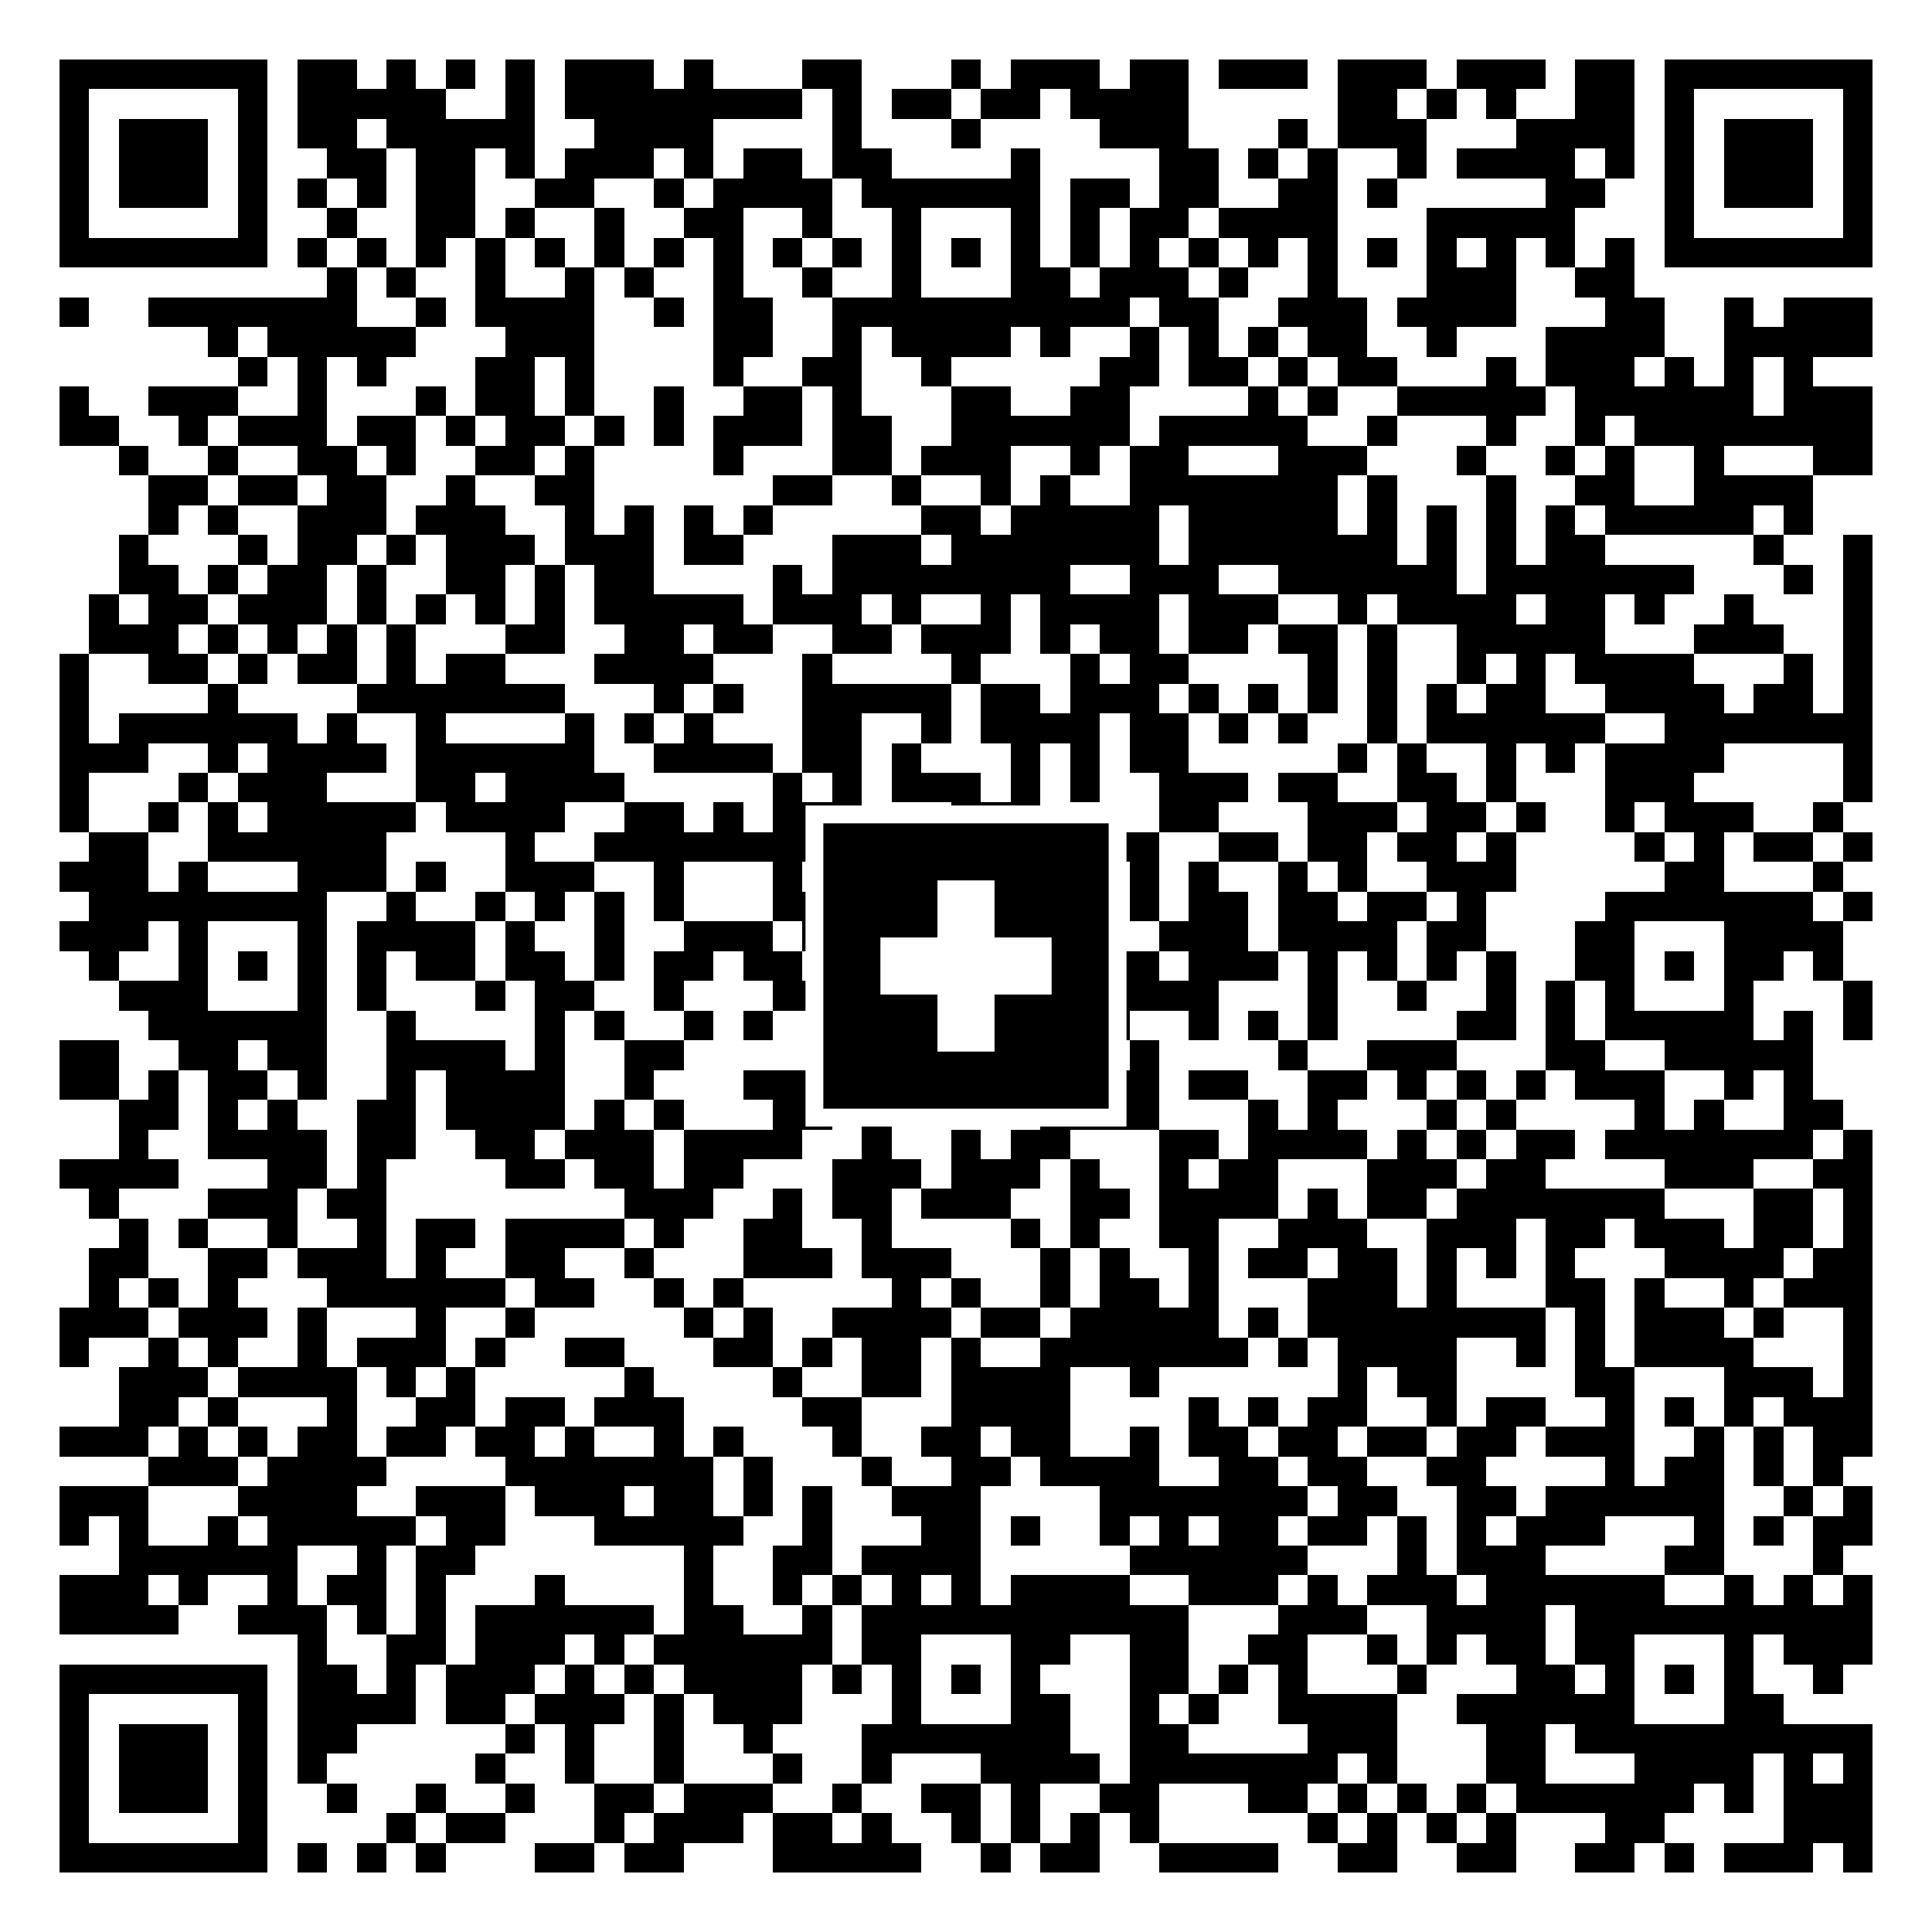
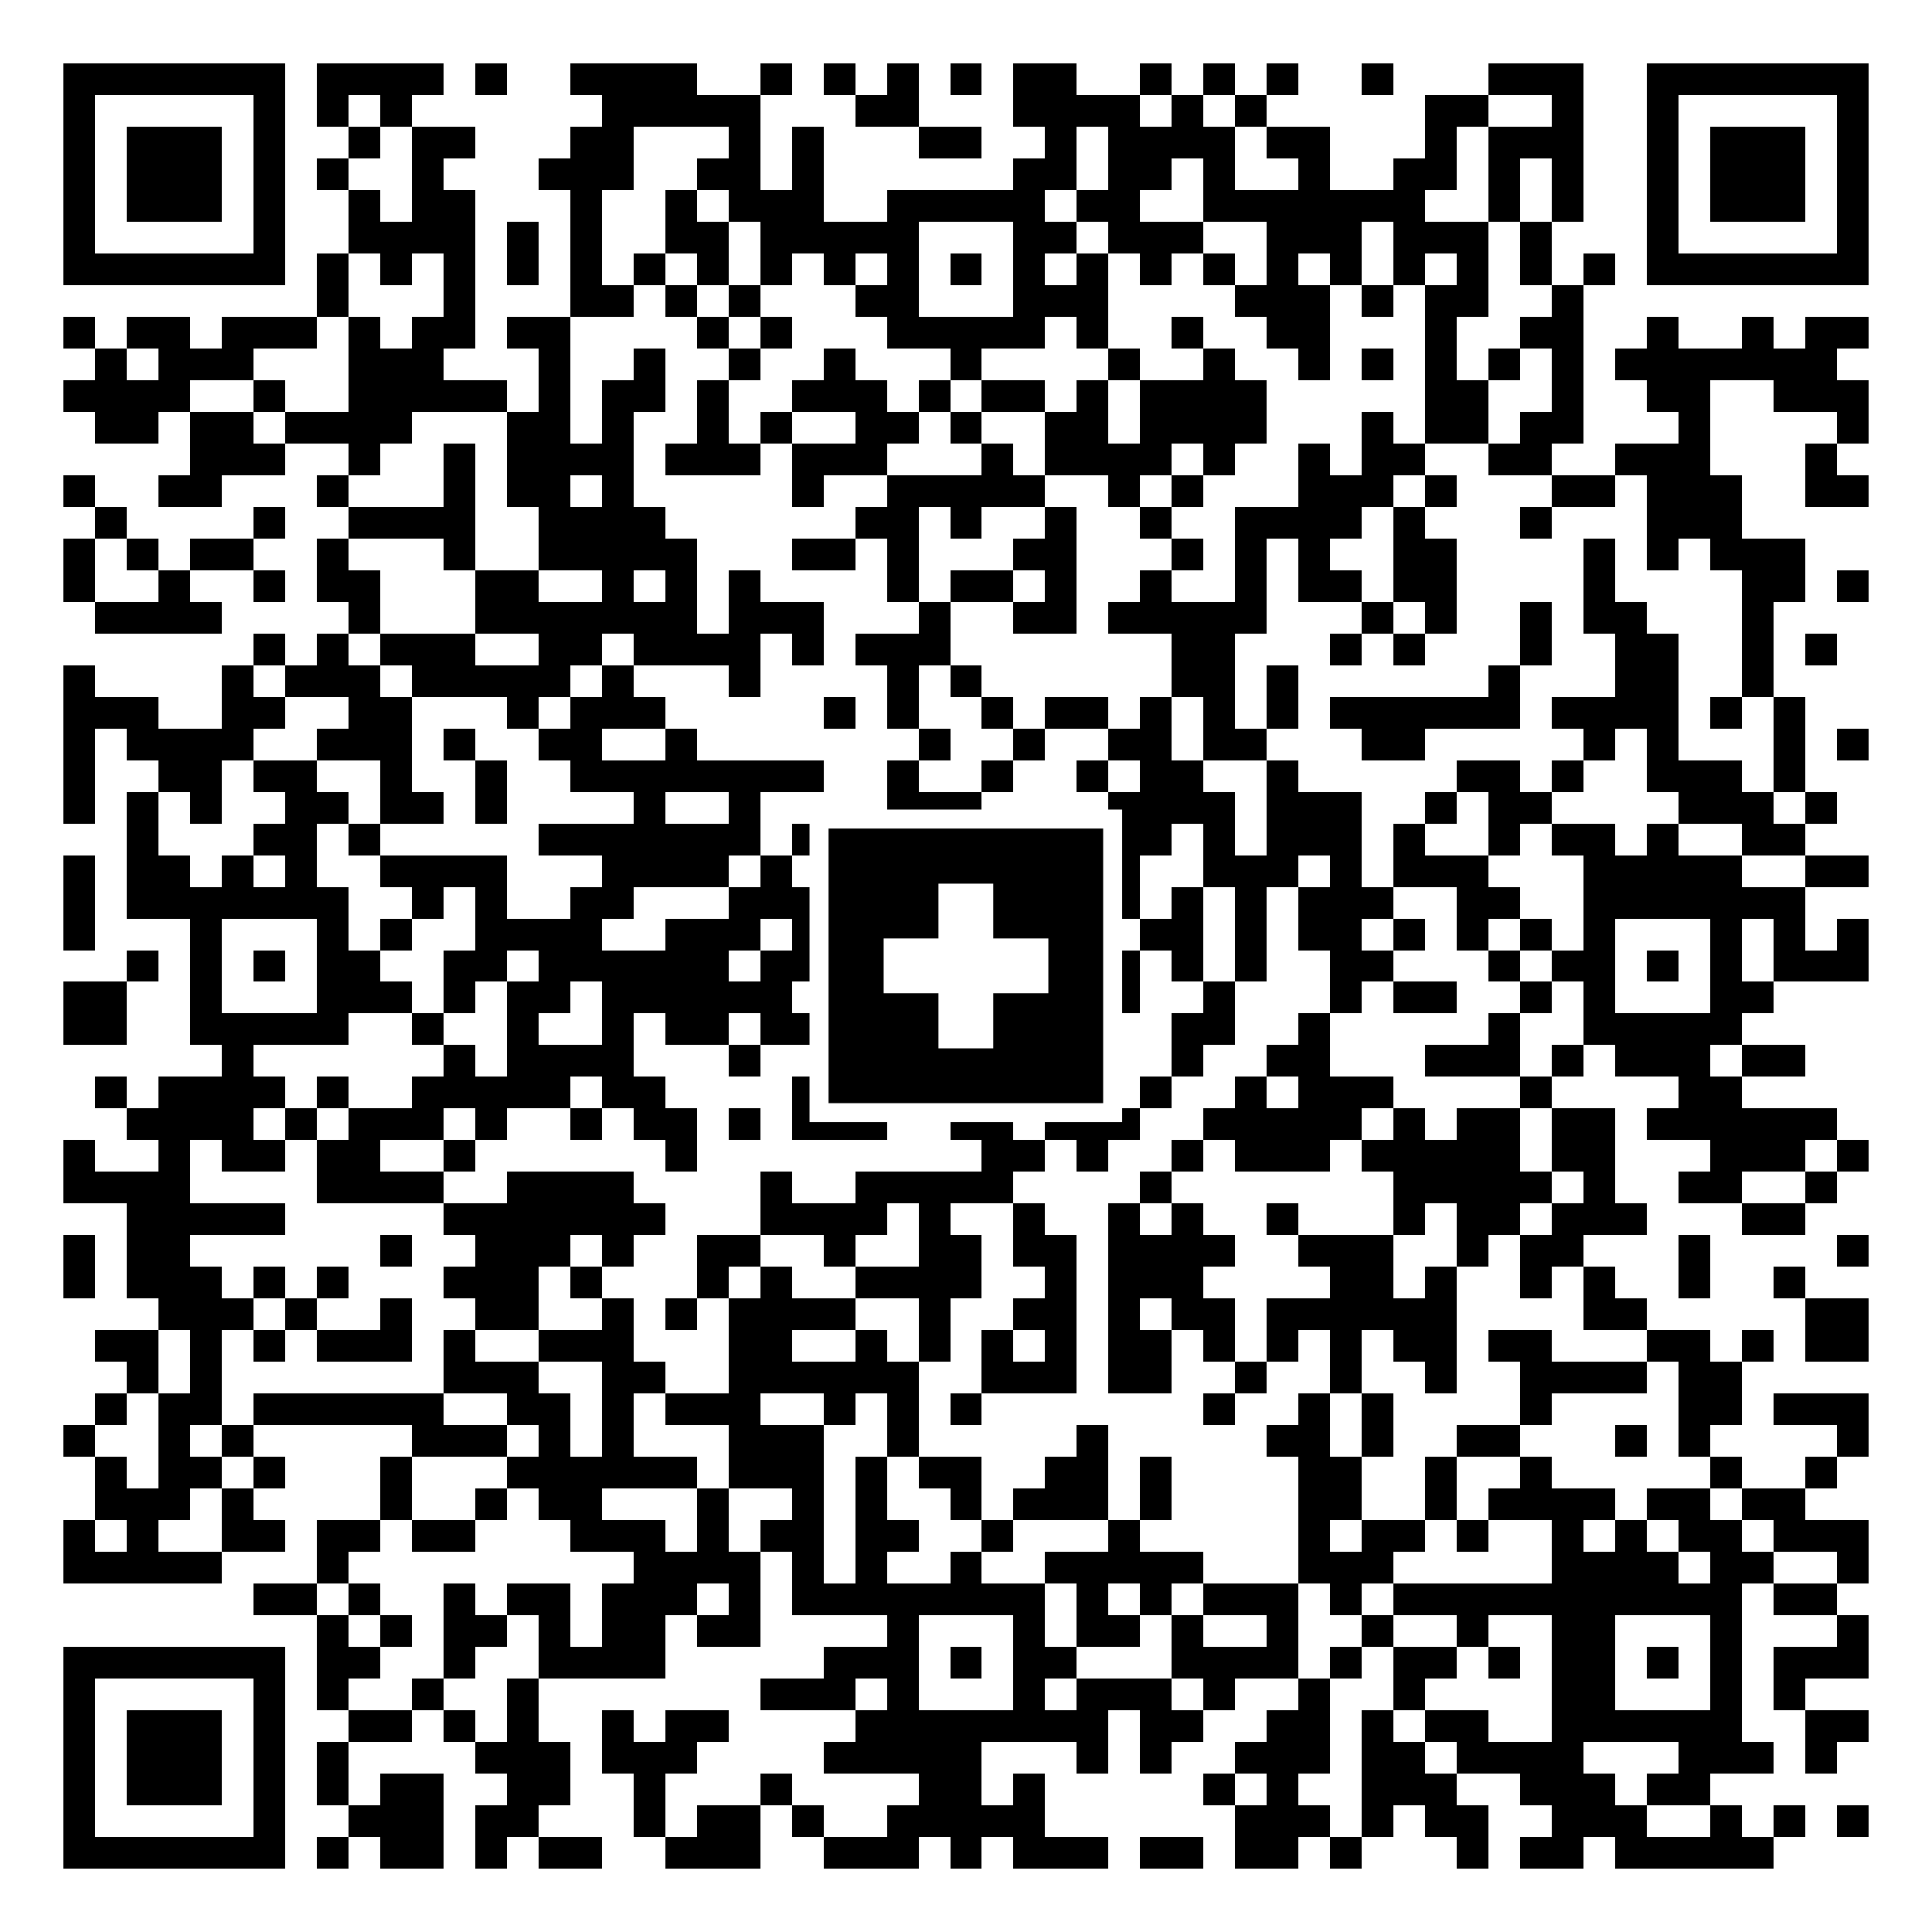
- <svg xmlns="http://www.w3.org/2000/svg" viewBox="-2 -2 65 65" shape-rendering="crispEdges">
-   <rect x="-2" y="-2" width="65" height="65" fill="#fff" />
-   <path fill="#000" d="M0 0h7v1h-7zM8 0h2v1h-2zM11 0h1v1h-1zM13 0h1v1h-1zM15 0h1v1h-1zM17 0h3v1h-3zM21 0h1v1h-1zM25 0h2v1h-2zM30 0h1v1h-1zM32 0h3v1h-3zM36 0h2v1h-2zM39 0h3v1h-3zM43 0h3v1h-3zM47 0h3v1h-3zM51 0h2v1h-2zM54 0h7v1h-7zM0 1h1v1h-1zM6 1h1v1h-1zM8 1h5v1h-5zM15 1h1v1h-1zM17 1h8v1h-8zM26 1h1v1h-1zM28 1h2v1h-2zM31 1h2v1h-2zM34 1h4v1h-4zM43 1h2v1h-2zM46 1h1v1h-1zM48 1h1v1h-1zM51 1h2v1h-2zM54 1h1v1h-1zM60 1h1v1h-1zM0 2h1v1h-1zM2 2h3v1h-3zM6 2h1v1h-1zM8 2h2v1h-2zM11 2h5v1h-5zM18 2h4v1h-4zM26 2h1v1h-1zM30 2h1v1h-1zM35 2h3v1h-3zM41 2h1v1h-1zM43 2h3v1h-3zM49 2h4v1h-4zM54 2h1v1h-1zM56 2h3v1h-3zM60 2h1v1h-1zM0 3h1v1h-1zM2 3h3v1h-3zM6 3h1v1h-1zM9 3h2v1h-2zM12 3h2v1h-2zM15 3h1v1h-1zM17 3h3v1h-3zM21 3h1v1h-1zM23 3h2v1h-2zM26 3h2v1h-2zM32 3h1v1h-1zM37 3h2v1h-2zM40 3h1v1h-1zM42 3h1v1h-1zM45 3h1v1h-1zM47 3h4v1h-4zM52 3h1v1h-1zM54 3h1v1h-1zM56 3h3v1h-3zM60 3h1v1h-1zM0 4h1v1h-1zM2 4h3v1h-3zM6 4h1v1h-1zM8 4h1v1h-1zM10 4h1v1h-1zM12 4h2v1h-2zM16 4h2v1h-2zM20 4h1v1h-1zM22 4h4v1h-4zM27 4h6v1h-6zM34 4h2v1h-2zM37 4h2v1h-2zM41 4h2v1h-2zM44 4h1v1h-1zM50 4h2v1h-2zM54 4h1v1h-1zM56 4h3v1h-3zM60 4h1v1h-1zM0 5h1v1h-1zM6 5h1v1h-1zM9 5h1v1h-1zM12 5h2v1h-2zM15 5h1v1h-1zM18 5h1v1h-1zM21 5h2v1h-2zM25 5h1v1h-1zM28 5h1v1h-1zM32 5h1v1h-1zM34 5h1v1h-1zM36 5h2v1h-2zM39 5h4v1h-4zM46 5h5v1h-5zM54 5h1v1h-1zM60 5h1v1h-1zM0 6h7v1h-7zM8 6h1v1h-1zM10 6h1v1h-1zM12 6h1v1h-1zM14 6h1v1h-1zM16 6h1v1h-1zM18 6h1v1h-1zM20 6h1v1h-1zM22 6h1v1h-1zM24 6h1v1h-1zM26 6h1v1h-1zM28 6h1v1h-1zM30 6h1v1h-1zM32 6h1v1h-1zM34 6h1v1h-1zM36 6h1v1h-1zM38 6h1v1h-1zM40 6h1v1h-1zM42 6h1v1h-1zM44 6h1v1h-1zM46 6h1v1h-1zM48 6h1v1h-1zM50 6h1v1h-1zM52 6h1v1h-1zM54 6h7v1h-7zM9 7h1v1h-1zM11 7h1v1h-1zM14 7h1v1h-1zM17 7h1v1h-1zM19 7h1v1h-1zM22 7h1v1h-1zM25 7h1v1h-1zM28 7h1v1h-1zM32 7h2v1h-2zM35 7h3v1h-3zM39 7h1v1h-1zM42 7h1v1h-1zM46 7h3v1h-3zM51 7h2v1h-2zM0 8h1v1h-1zM3 8h7v1h-7zM12 8h1v1h-1zM14 8h4v1h-4zM20 8h1v1h-1zM22 8h2v1h-2zM26 8h10v1h-10zM37 8h2v1h-2zM41 8h3v1h-3zM45 8h4v1h-4zM52 8h2v1h-2zM56 8h1v1h-1zM58 8h3v1h-3zM5 9h1v1h-1zM7 9h5v1h-5zM15 9h3v1h-3zM22 9h2v1h-2zM26 9h1v1h-1zM28 9h4v1h-4zM33 9h1v1h-1zM36 9h1v1h-1zM38 9h1v1h-1zM40 9h1v1h-1zM42 9h2v1h-2zM46 9h1v1h-1zM50 9h4v1h-4zM56 9h5v1h-5zM6 10h1v1h-1zM8 10h1v1h-1zM10 10h1v1h-1zM14 10h2v1h-2zM17 10h1v1h-1zM22 10h1v1h-1zM25 10h2v1h-2zM29 10h1v1h-1zM35 10h2v1h-2zM38 10h2v1h-2zM41 10h1v1h-1zM43 10h2v1h-2zM48 10h1v1h-1zM50 10h3v1h-3zM54 10h1v1h-1zM56 10h1v1h-1zM58 10h1v1h-1zM0 11h1v1h-1zM3 11h3v1h-3zM8 11h1v1h-1zM12 11h1v1h-1zM14 11h2v1h-2zM17 11h1v1h-1zM20 11h1v1h-1zM23 11h2v1h-2zM26 11h1v1h-1zM30 11h2v1h-2zM34 11h2v1h-2zM40 11h1v1h-1zM42 11h1v1h-1zM45 11h5v1h-5zM51 11h6v1h-6zM58 11h3v1h-3zM0 12h2v1h-2zM4 12h1v1h-1zM6 12h3v1h-3zM10 12h2v1h-2zM13 12h1v1h-1zM15 12h2v1h-2zM18 12h1v1h-1zM20 12h1v1h-1zM22 12h3v1h-3zM26 12h2v1h-2zM30 12h6v1h-6zM37 12h5v1h-5zM44 12h1v1h-1zM48 12h1v1h-1zM51 12h1v1h-1zM53 12h8v1h-8zM2 13h1v1h-1zM5 13h1v1h-1zM8 13h2v1h-2zM11 13h1v1h-1zM14 13h2v1h-2zM17 13h1v1h-1zM22 13h1v1h-1zM26 13h2v1h-2zM29 13h3v1h-3zM34 13h1v1h-1zM36 13h2v1h-2zM41 13h3v1h-3zM47 13h1v1h-1zM50 13h1v1h-1zM52 13h1v1h-1zM55 13h1v1h-1zM59 13h2v1h-2zM3 14h2v1h-2zM6 14h2v1h-2zM9 14h2v1h-2zM13 14h1v1h-1zM16 14h2v1h-2zM24 14h2v1h-2zM28 14h1v1h-1zM31 14h1v1h-1zM33 14h1v1h-1zM36 14h7v1h-7zM44 14h1v1h-1zM48 14h1v1h-1zM51 14h2v1h-2zM55 14h4v1h-4zM3 15h1v1h-1zM5 15h1v1h-1zM8 15h3v1h-3zM12 15h3v1h-3zM17 15h1v1h-1zM19 15h1v1h-1zM21 15h1v1h-1zM23 15h1v1h-1zM29 15h2v1h-2zM32 15h5v1h-5zM38 15h5v1h-5zM44 15h1v1h-1zM46 15h1v1h-1zM48 15h1v1h-1zM50 15h1v1h-1zM52 15h5v1h-5zM58 15h1v1h-1zM2 16h1v1h-1zM6 16h1v1h-1zM8 16h2v1h-2zM11 16h1v1h-1zM13 16h3v1h-3zM17 16h3v1h-3zM21 16h2v1h-2zM26 16h3v1h-3zM30 16h7v1h-7zM38 16h7v1h-7zM46 16h1v1h-1zM48 16h1v1h-1zM50 16h2v1h-2zM57 16h1v1h-1zM60 16h1v1h-1zM2 17h2v1h-2zM5 17h1v1h-1zM7 17h2v1h-2zM10 17h1v1h-1zM13 17h2v1h-2zM16 17h1v1h-1zM18 17h2v1h-2zM24 17h1v1h-1zM26 17h8v1h-8zM36 17h3v1h-3zM41 17h6v1h-6zM48 17h7v1h-7zM58 17h1v1h-1zM60 17h1v1h-1zM1 18h1v1h-1zM3 18h2v1h-2zM6 18h3v1h-3zM10 18h1v1h-1zM12 18h1v1h-1zM14 18h1v1h-1zM16 18h1v1h-1zM18 18h5v1h-5zM24 18h3v1h-3zM28 18h1v1h-1zM31 18h1v1h-1zM33 18h4v1h-4zM38 18h3v1h-3zM43 18h1v1h-1zM45 18h4v1h-4zM50 18h2v1h-2zM53 18h1v1h-1zM56 18h1v1h-1zM60 18h1v1h-1zM1 19h3v1h-3zM5 19h1v1h-1zM7 19h1v1h-1zM9 19h1v1h-1zM11 19h1v1h-1zM15 19h2v1h-2zM19 19h2v1h-2zM22 19h2v1h-2zM26 19h2v1h-2zM29 19h3v1h-3zM33 19h1v1h-1zM35 19h2v1h-2zM38 19h2v1h-2zM41 19h2v1h-2zM44 19h1v1h-1zM47 19h5v1h-5zM55 19h3v1h-3zM60 19h1v1h-1zM0 20h1v1h-1zM3 20h2v1h-2zM6 20h1v1h-1zM8 20h2v1h-2zM11 20h1v1h-1zM13 20h2v1h-2zM18 20h4v1h-4zM25 20h1v1h-1zM30 20h1v1h-1zM34 20h1v1h-1zM36 20h2v1h-2zM42 20h1v1h-1zM44 20h1v1h-1zM47 20h1v1h-1zM49 20h1v1h-1zM51 20h4v1h-4zM58 20h1v1h-1zM60 20h1v1h-1zM0 21h1v1h-1zM5 21h1v1h-1zM10 21h7v1h-7zM20 21h1v1h-1zM22 21h1v1h-1zM25 21h5v1h-5zM31 21h2v1h-2zM34 21h3v1h-3zM38 21h1v1h-1zM40 21h1v1h-1zM42 21h1v1h-1zM44 21h1v1h-1zM46 21h1v1h-1zM48 21h2v1h-2zM52 21h4v1h-4zM57 21h2v1h-2zM60 21h1v1h-1zM0 22h1v1h-1zM2 22h6v1h-6zM9 22h1v1h-1zM12 22h1v1h-1zM17 22h1v1h-1zM19 22h1v1h-1zM21 22h1v1h-1zM25 22h2v1h-2zM29 22h1v1h-1zM31 22h4v1h-4zM36 22h2v1h-2zM39 22h1v1h-1zM41 22h1v1h-1zM44 22h1v1h-1zM46 22h6v1h-6zM54 22h7v1h-7zM0 23h3v1h-3zM5 23h1v1h-1zM7 23h4v1h-4zM12 23h6v1h-6zM20 23h4v1h-4zM25 23h2v1h-2zM28 23h1v1h-1zM32 23h1v1h-1zM34 23h1v1h-1zM36 23h2v1h-2zM43 23h1v1h-1zM45 23h1v1h-1zM48 23h1v1h-1zM50 23h1v1h-1zM52 23h4v1h-4zM60 23h1v1h-1zM0 24h1v1h-1zM4 24h1v1h-1zM6 24h3v1h-3zM12 24h2v1h-2zM15 24h4v1h-4zM24 24h1v1h-1zM26 24h1v1h-1zM28 24h3v1h-3zM32 24h1v1h-1zM34 24h1v1h-1zM37 24h3v1h-3zM41 24h2v1h-2zM45 24h2v1h-2zM48 24h1v1h-1zM52 24h3v1h-3zM60 24h1v1h-1zM0 25h1v1h-1zM3 25h1v1h-1zM5 25h1v1h-1zM7 25h5v1h-5zM13 25h4v1h-4zM19 25h2v1h-2zM22 25h1v1h-1zM24 25h3v1h-3zM30 25h3v1h-3zM37 25h2v1h-2zM42 25h3v1h-3zM46 25h2v1h-2zM49 25h1v1h-1zM52 25h1v1h-1zM54 25h3v1h-3zM59 25h1v1h-1zM1 26h2v1h-2zM5 26h6v1h-6zM15 26h1v1h-1zM18 26h8v1h-8zM27 26h2v1h-2zM32 26h1v1h-1zM34 26h3v1h-3zM39 26h2v1h-2zM42 26h2v1h-2zM45 26h2v1h-2zM48 26h1v1h-1zM53 26h1v1h-1zM55 26h1v1h-1zM57 26h2v1h-2zM60 26h1v1h-1zM0 27h3v1h-3zM4 27h1v1h-1zM8 27h3v1h-3zM12 27h1v1h-1zM15 27h3v1h-3zM20 27h1v1h-1zM24 27h1v1h-1zM26 27h1v1h-1zM28 27h1v1h-1zM30 27h1v1h-1zM33 27h2v1h-2zM36 27h1v1h-1zM38 27h1v1h-1zM41 27h1v1h-1zM43 27h1v1h-1zM46 27h3v1h-3zM54 27h2v1h-2zM59 27h1v1h-1zM1 28h8v1h-8zM11 28h1v1h-1zM14 28h1v1h-1zM16 28h1v1h-1zM18 28h1v1h-1zM20 28h1v1h-1zM24 28h2v1h-2zM27 28h6v1h-6zM34 28h1v1h-1zM36 28h1v1h-1zM38 28h2v1h-2zM41 28h2v1h-2zM44 28h2v1h-2zM47 28h1v1h-1zM52 28h7v1h-7zM60 28h1v1h-1zM0 29h3v1h-3zM4 29h1v1h-1zM8 29h1v1h-1zM10 29h4v1h-4zM15 29h1v1h-1zM18 29h1v1h-1zM21 29h3v1h-3zM25 29h1v1h-1zM28 29h1v1h-1zM32 29h3v1h-3zM37 29h3v1h-3zM41 29h4v1h-4zM46 29h2v1h-2zM51 29h2v1h-2zM56 29h4v1h-4zM1 30h1v1h-1zM4 30h1v1h-1zM6 30h1v1h-1zM8 30h1v1h-1zM10 30h1v1h-1zM12 30h2v1h-2zM15 30h2v1h-2zM18 30h1v1h-1zM20 30h2v1h-2zM23 30h2v1h-2zM26 30h3v1h-3zM30 30h1v1h-1zM32 30h1v1h-1zM34 30h3v1h-3zM38 30h3v1h-3zM42 30h1v1h-1zM44 30h1v1h-1zM46 30h1v1h-1zM48 30h1v1h-1zM51 30h2v1h-2zM54 30h1v1h-1zM56 30h2v1h-2zM59 30h1v1h-1zM2 31h3v1h-3zM8 31h1v1h-1zM10 31h1v1h-1zM14 31h1v1h-1zM16 31h2v1h-2zM20 31h1v1h-1zM24 31h2v1h-2zM28 31h1v1h-1zM32 31h2v1h-2zM35 31h4v1h-4zM42 31h1v1h-1zM45 31h1v1h-1zM48 31h1v1h-1zM50 31h1v1h-1zM52 31h1v1h-1zM56 31h1v1h-1zM60 31h1v1h-1zM3 32h6v1h-6zM11 32h1v1h-1zM16 32h1v1h-1zM18 32h1v1h-1zM21 32h1v1h-1zM23 32h1v1h-1zM26 32h7v1h-7zM34 32h2v1h-2zM38 32h1v1h-1zM40 32h1v1h-1zM42 32h1v1h-1zM47 32h2v1h-2zM50 32h1v1h-1zM52 32h5v1h-5zM58 32h1v1h-1zM60 32h1v1h-1zM0 33h2v1h-2zM4 33h2v1h-2zM7 33h2v1h-2zM11 33h4v1h-4zM16 33h1v1h-1zM19 33h2v1h-2zM26 33h1v1h-1zM28 33h1v1h-1zM30 33h2v1h-2zM33 33h2v1h-2zM36 33h1v1h-1zM41 33h1v1h-1zM44 33h3v1h-3zM50 33h2v1h-2zM54 33h5v1h-5zM0 34h2v1h-2zM3 34h1v1h-1zM5 34h2v1h-2zM8 34h1v1h-1zM11 34h1v1h-1zM13 34h4v1h-4zM19 34h1v1h-1zM23 34h3v1h-3zM27 34h2v1h-2zM30 34h1v1h-1zM32 34h5v1h-5zM38 34h2v1h-2zM42 34h2v1h-2zM45 34h1v1h-1zM47 34h1v1h-1zM49 34h1v1h-1zM51 34h3v1h-3zM56 34h1v1h-1zM58 34h1v1h-1zM2 35h2v1h-2zM5 35h1v1h-1zM7 35h1v1h-1zM10 35h2v1h-2zM13 35h4v1h-4zM18 35h1v1h-1zM20 35h1v1h-1zM24 35h2v1h-2zM27 35h1v1h-1zM33 35h4v1h-4zM40 35h1v1h-1zM42 35h1v1h-1zM46 35h1v1h-1zM48 35h1v1h-1zM53 35h1v1h-1zM55 35h1v1h-1zM58 35h2v1h-2zM2 36h1v1h-1zM5 36h4v1h-4zM10 36h2v1h-2zM14 36h2v1h-2zM17 36h3v1h-3zM21 36h4v1h-4zM27 36h1v1h-1zM30 36h1v1h-1zM32 36h2v1h-2zM37 36h2v1h-2zM40 36h4v1h-4zM45 36h1v1h-1zM47 36h1v1h-1zM49 36h2v1h-2zM52 36h7v1h-7zM60 36h1v1h-1zM0 37h4v1h-4zM7 37h2v1h-2zM10 37h1v1h-1zM15 37h2v1h-2zM18 37h2v1h-2zM21 37h2v1h-2zM26 37h3v1h-3zM30 37h3v1h-3zM34 37h1v1h-1zM37 37h1v1h-1zM39 37h2v1h-2zM44 37h3v1h-3zM48 37h2v1h-2zM54 37h3v1h-3zM59 37h2v1h-2zM1 38h1v1h-1zM5 38h3v1h-3zM9 38h2v1h-2zM19 38h3v1h-3zM24 38h1v1h-1zM26 38h2v1h-2zM29 38h3v1h-3zM34 38h2v1h-2zM37 38h4v1h-4zM42 38h1v1h-1zM44 38h2v1h-2zM47 38h7v1h-7zM57 38h2v1h-2zM60 38h1v1h-1zM2 39h1v1h-1zM4 39h1v1h-1zM7 39h1v1h-1zM10 39h1v1h-1zM12 39h2v1h-2zM15 39h4v1h-4zM20 39h1v1h-1zM23 39h2v1h-2zM27 39h1v1h-1zM32 39h1v1h-1zM34 39h1v1h-1zM37 39h2v1h-2zM41 39h3v1h-3zM46 39h3v1h-3zM50 39h2v1h-2zM53 39h3v1h-3zM57 39h2v1h-2zM60 39h1v1h-1zM1 40h2v1h-2zM5 40h2v1h-2zM8 40h3v1h-3zM12 40h1v1h-1zM15 40h2v1h-2zM19 40h1v1h-1zM23 40h3v1h-3zM27 40h3v1h-3zM33 40h1v1h-1zM35 40h1v1h-1zM38 40h1v1h-1zM40 40h2v1h-2zM43 40h2v1h-2zM46 40h1v1h-1zM48 40h1v1h-1zM50 40h1v1h-1zM54 40h4v1h-4zM59 40h2v1h-2zM1 41h1v1h-1zM3 41h1v1h-1zM5 41h1v1h-1zM9 41h6v1h-6zM16 41h2v1h-2zM20 41h1v1h-1zM22 41h1v1h-1zM28 41h1v1h-1zM30 41h1v1h-1zM33 41h1v1h-1zM35 41h2v1h-2zM38 41h1v1h-1zM42 41h3v1h-3zM46 41h1v1h-1zM50 41h2v1h-2zM53 41h1v1h-1zM56 41h1v1h-1zM58 41h3v1h-3zM0 42h3v1h-3zM4 42h3v1h-3zM8 42h1v1h-1zM12 42h1v1h-1zM15 42h1v1h-1zM21 42h1v1h-1zM23 42h1v1h-1zM26 42h4v1h-4zM31 42h2v1h-2zM34 42h5v1h-5zM40 42h1v1h-1zM42 42h8v1h-8zM51 42h1v1h-1zM53 42h3v1h-3zM57 42h1v1h-1zM60 42h1v1h-1zM0 43h1v1h-1zM3 43h1v1h-1zM5 43h1v1h-1zM8 43h1v1h-1zM10 43h3v1h-3zM14 43h1v1h-1zM17 43h2v1h-2zM22 43h2v1h-2zM25 43h1v1h-1zM27 43h2v1h-2zM30 43h1v1h-1zM33 43h7v1h-7zM41 43h1v1h-1zM43 43h4v1h-4zM49 43h1v1h-1zM51 43h1v1h-1zM53 43h4v1h-4zM60 43h1v1h-1zM2 44h3v1h-3zM6 44h4v1h-4zM11 44h1v1h-1zM13 44h1v1h-1zM19 44h1v1h-1zM24 44h1v1h-1zM27 44h2v1h-2zM30 44h4v1h-4zM36 44h1v1h-1zM43 44h1v1h-1zM45 44h2v1h-2zM51 44h2v1h-2zM56 44h3v1h-3zM60 44h1v1h-1zM2 45h2v1h-2zM5 45h1v1h-1zM9 45h1v1h-1zM12 45h2v1h-2zM15 45h2v1h-2zM18 45h3v1h-3zM25 45h2v1h-2zM30 45h4v1h-4zM38 45h1v1h-1zM40 45h1v1h-1zM42 45h2v1h-2zM46 45h1v1h-1zM48 45h2v1h-2zM52 45h1v1h-1zM54 45h1v1h-1zM56 45h1v1h-1zM58 45h3v1h-3zM0 46h3v1h-3zM4 46h1v1h-1zM6 46h1v1h-1zM8 46h2v1h-2zM11 46h2v1h-2zM14 46h2v1h-2zM17 46h1v1h-1zM20 46h1v1h-1zM22 46h1v1h-1zM26 46h1v1h-1zM29 46h2v1h-2zM32 46h2v1h-2zM36 46h1v1h-1zM38 46h2v1h-2zM41 46h2v1h-2zM44 46h2v1h-2zM47 46h2v1h-2zM50 46h3v1h-3zM55 46h1v1h-1zM57 46h1v1h-1zM59 46h2v1h-2zM3 47h3v1h-3zM7 47h4v1h-4zM15 47h7v1h-7zM23 47h1v1h-1zM27 47h1v1h-1zM30 47h2v1h-2zM33 47h4v1h-4zM39 47h2v1h-2zM42 47h2v1h-2zM46 47h2v1h-2zM52 47h1v1h-1zM54 47h2v1h-2zM57 47h1v1h-1zM59 47h1v1h-1zM0 48h3v1h-3zM6 48h4v1h-4zM12 48h3v1h-3zM16 48h3v1h-3zM20 48h2v1h-2zM23 48h1v1h-1zM25 48h1v1h-1zM28 48h3v1h-3zM35 48h7v1h-7zM43 48h2v1h-2zM47 48h2v1h-2zM50 48h6v1h-6zM58 48h1v1h-1zM60 48h1v1h-1zM0 49h1v1h-1zM2 49h1v1h-1zM5 49h1v1h-1zM7 49h5v1h-5zM13 49h2v1h-2zM18 49h5v1h-5zM25 49h1v1h-1zM29 49h2v1h-2zM32 49h1v1h-1zM35 49h1v1h-1zM37 49h1v1h-1zM39 49h2v1h-2zM42 49h2v1h-2zM45 49h1v1h-1zM47 49h1v1h-1zM49 49h3v1h-3zM55 49h1v1h-1zM57 49h1v1h-1zM59 49h2v1h-2zM2 50h6v1h-6zM10 50h1v1h-1zM12 50h2v1h-2zM21 50h1v1h-1zM24 50h2v1h-2zM27 50h4v1h-4zM36 50h6v1h-6zM45 50h1v1h-1zM47 50h3v1h-3zM54 50h2v1h-2zM59 50h1v1h-1zM0 51h3v1h-3zM4 51h1v1h-1zM7 51h1v1h-1zM9 51h2v1h-2zM12 51h1v1h-1zM16 51h1v1h-1zM21 51h1v1h-1zM24 51h1v1h-1zM26 51h1v1h-1zM28 51h1v1h-1zM30 51h1v1h-1zM32 51h4v1h-4zM38 51h3v1h-3zM42 51h1v1h-1zM44 51h3v1h-3zM48 51h6v1h-6zM56 51h1v1h-1zM58 51h1v1h-1zM60 51h1v1h-1zM0 52h4v1h-4zM6 52h3v1h-3zM10 52h1v1h-1zM12 52h1v1h-1zM14 52h6v1h-6zM21 52h2v1h-2zM25 52h1v1h-1zM27 52h11v1h-11zM41 52h3v1h-3zM46 52h4v1h-4zM51 52h10v1h-10zM8 53h1v1h-1zM11 53h2v1h-2zM14 53h3v1h-3zM18 53h1v1h-1zM20 53h6v1h-6zM27 53h2v1h-2zM32 53h2v1h-2zM36 53h2v1h-2zM40 53h2v1h-2zM44 53h1v1h-1zM46 53h1v1h-1zM48 53h2v1h-2zM51 53h2v1h-2zM56 53h1v1h-1zM58 53h3v1h-3zM0 54h7v1h-7zM8 54h2v1h-2zM11 54h1v1h-1zM13 54h3v1h-3zM17 54h1v1h-1zM19 54h1v1h-1zM21 54h4v1h-4zM26 54h1v1h-1zM28 54h1v1h-1zM30 54h1v1h-1zM32 54h1v1h-1zM36 54h2v1h-2zM39 54h1v1h-1zM41 54h1v1h-1zM45 54h1v1h-1zM49 54h2v1h-2zM52 54h1v1h-1zM54 54h1v1h-1zM56 54h1v1h-1zM59 54h1v1h-1zM0 55h1v1h-1zM6 55h1v1h-1zM8 55h4v1h-4zM13 55h2v1h-2zM16 55h3v1h-3zM20 55h1v1h-1zM22 55h3v1h-3zM28 55h1v1h-1zM32 55h2v1h-2zM36 55h1v1h-1zM38 55h1v1h-1zM41 55h4v1h-4zM47 55h6v1h-6zM56 55h2v1h-2zM0 56h1v1h-1zM2 56h3v1h-3zM6 56h1v1h-1zM8 56h2v1h-2zM15 56h1v1h-1zM17 56h1v1h-1zM20 56h1v1h-1zM23 56h1v1h-1zM27 56h7v1h-7zM36 56h2v1h-2zM42 56h3v1h-3zM48 56h2v1h-2zM51 56h10v1h-10zM0 57h1v1h-1zM2 57h3v1h-3zM6 57h1v1h-1zM8 57h1v1h-1zM14 57h1v1h-1zM17 57h1v1h-1zM20 57h1v1h-1zM24 57h1v1h-1zM27 57h1v1h-1zM31 57h4v1h-4zM36 57h7v1h-7zM44 57h1v1h-1zM48 57h2v1h-2zM53 57h4v1h-4zM58 57h1v1h-1zM60 57h1v1h-1zM0 58h1v1h-1zM2 58h3v1h-3zM6 58h1v1h-1zM9 58h1v1h-1zM12 58h1v1h-1zM15 58h1v1h-1zM18 58h2v1h-2zM21 58h3v1h-3zM26 58h1v1h-1zM29 58h2v1h-2zM32 58h1v1h-1zM35 58h2v1h-2zM40 58h2v1h-2zM43 58h1v1h-1zM45 58h1v1h-1zM47 58h1v1h-1zM49 58h6v1h-6zM56 58h1v1h-1zM58 58h3v1h-3zM0 59h1v1h-1zM6 59h1v1h-1zM11 59h1v1h-1zM13 59h2v1h-2zM18 59h1v1h-1zM20 59h3v1h-3zM24 59h2v1h-2zM27 59h1v1h-1zM30 59h1v1h-1zM32 59h1v1h-1zM34 59h1v1h-1zM36 59h1v1h-1zM42 59h1v1h-1zM44 59h1v1h-1zM46 59h1v1h-1zM48 59h1v1h-1zM52 59h2v1h-2zM58 59h3v1h-3zM0 60h7v1h-7zM8 60h1v1h-1zM10 60h1v1h-1zM12 60h1v1h-1zM16 60h2v1h-2zM19 60h2v1h-2zM24 60h5v1h-5zM31 60h1v1h-1zM33 60h2v1h-2zM37 60h4v1h-4zM43 60h2v1h-2zM47 60h2v1h-2zM51 60h2v1h-2zM54 60h1v1h-1zM56 60h3v1h-3zM60 60h1v1h-1z" />
+ <svg xmlns="http://www.w3.org/2000/svg" viewBox="-2 -2 61 61" shape-rendering="crispEdges">
+   <rect x="-2" y="-2" width="61" height="61" fill="#fff" />
+   <path fill="#000" d="M0 0h7v1h-7zM8 0h4v1h-4zM13 0h1v1h-1zM16 0h4v1h-4zM22 0h1v1h-1zM24 0h1v1h-1zM26 0h1v1h-1zM28 0h1v1h-1zM30 0h2v1h-2zM34 0h1v1h-1zM36 0h1v1h-1zM38 0h1v1h-1zM41 0h1v1h-1zM45 0h3v1h-3zM50 0h7v1h-7zM0 1h1v1h-1zM6 1h1v1h-1zM8 1h1v1h-1zM10 1h1v1h-1zM17 1h5v1h-5zM25 1h2v1h-2zM30 1h4v1h-4zM35 1h1v1h-1zM37 1h1v1h-1zM43 1h2v1h-2zM47 1h1v1h-1zM50 1h1v1h-1zM56 1h1v1h-1zM0 2h1v1h-1zM2 2h3v1h-3zM6 2h1v1h-1zM9 2h1v1h-1zM11 2h2v1h-2zM16 2h2v1h-2zM21 2h1v1h-1zM23 2h1v1h-1zM27 2h2v1h-2zM31 2h1v1h-1zM33 2h4v1h-4zM38 2h2v1h-2zM43 2h1v1h-1zM45 2h3v1h-3zM50 2h1v1h-1zM52 2h3v1h-3zM56 2h1v1h-1zM0 3h1v1h-1zM2 3h3v1h-3zM6 3h1v1h-1zM8 3h1v1h-1zM11 3h1v1h-1zM15 3h3v1h-3zM20 3h2v1h-2zM23 3h1v1h-1zM30 3h2v1h-2zM33 3h2v1h-2zM36 3h1v1h-1zM39 3h1v1h-1zM42 3h2v1h-2zM45 3h1v1h-1zM47 3h1v1h-1zM50 3h1v1h-1zM52 3h3v1h-3zM56 3h1v1h-1zM0 4h1v1h-1zM2 4h3v1h-3zM6 4h1v1h-1zM9 4h1v1h-1zM11 4h2v1h-2zM16 4h1v1h-1zM19 4h1v1h-1zM21 4h3v1h-3zM26 4h5v1h-5zM32 4h2v1h-2zM36 4h7v1h-7zM45 4h1v1h-1zM47 4h1v1h-1zM50 4h1v1h-1zM52 4h3v1h-3zM56 4h1v1h-1zM0 5h1v1h-1zM6 5h1v1h-1zM9 5h4v1h-4zM14 5h1v1h-1zM16 5h1v1h-1zM19 5h2v1h-2zM22 5h5v1h-5zM30 5h2v1h-2zM33 5h3v1h-3zM38 5h3v1h-3zM42 5h3v1h-3zM46 5h1v1h-1zM50 5h1v1h-1zM56 5h1v1h-1zM0 6h7v1h-7zM8 6h1v1h-1zM10 6h1v1h-1zM12 6h1v1h-1zM14 6h1v1h-1zM16 6h1v1h-1zM18 6h1v1h-1zM20 6h1v1h-1zM22 6h1v1h-1zM24 6h1v1h-1zM26 6h1v1h-1zM28 6h1v1h-1zM30 6h1v1h-1zM32 6h1v1h-1zM34 6h1v1h-1zM36 6h1v1h-1zM38 6h1v1h-1zM40 6h1v1h-1zM42 6h1v1h-1zM44 6h1v1h-1zM46 6h1v1h-1zM48 6h1v1h-1zM50 6h7v1h-7zM8 7h1v1h-1zM12 7h1v1h-1zM16 7h2v1h-2zM19 7h1v1h-1zM21 7h1v1h-1zM25 7h2v1h-2zM30 7h3v1h-3zM37 7h3v1h-3zM41 7h1v1h-1zM43 7h2v1h-2zM47 7h1v1h-1zM0 8h1v1h-1zM2 8h2v1h-2zM5 8h3v1h-3zM9 8h1v1h-1zM11 8h2v1h-2zM14 8h2v1h-2zM20 8h1v1h-1zM22 8h1v1h-1zM26 8h5v1h-5zM32 8h1v1h-1zM35 8h1v1h-1zM38 8h2v1h-2zM43 8h1v1h-1zM46 8h2v1h-2zM50 8h1v1h-1zM53 8h1v1h-1zM55 8h2v1h-2zM1 9h1v1h-1zM3 9h3v1h-3zM9 9h3v1h-3zM15 9h1v1h-1zM18 9h1v1h-1zM21 9h1v1h-1zM24 9h1v1h-1zM28 9h1v1h-1zM33 9h1v1h-1zM36 9h1v1h-1zM39 9h1v1h-1zM41 9h1v1h-1zM43 9h1v1h-1zM45 9h1v1h-1zM47 9h1v1h-1zM49 9h7v1h-7zM0 10h4v1h-4zM6 10h1v1h-1zM9 10h5v1h-5zM15 10h1v1h-1zM17 10h2v1h-2zM20 10h1v1h-1zM23 10h3v1h-3zM27 10h1v1h-1zM29 10h2v1h-2zM32 10h1v1h-1zM34 10h4v1h-4zM43 10h2v1h-2zM47 10h1v1h-1zM50 10h2v1h-2zM54 10h3v1h-3zM1 11h2v1h-2zM4 11h2v1h-2zM7 11h4v1h-4zM14 11h2v1h-2zM17 11h1v1h-1zM20 11h1v1h-1zM22 11h1v1h-1zM25 11h2v1h-2zM28 11h1v1h-1zM31 11h2v1h-2zM34 11h4v1h-4zM41 11h1v1h-1zM43 11h2v1h-2zM46 11h2v1h-2zM51 11h1v1h-1zM56 11h1v1h-1zM4 12h3v1h-3zM9 12h1v1h-1zM12 12h1v1h-1zM14 12h4v1h-4zM19 12h3v1h-3zM23 12h3v1h-3zM29 12h1v1h-1zM31 12h4v1h-4zM36 12h1v1h-1zM39 12h1v1h-1zM41 12h2v1h-2zM45 12h2v1h-2zM49 12h3v1h-3zM55 12h1v1h-1zM0 13h1v1h-1zM3 13h2v1h-2zM8 13h1v1h-1zM12 13h1v1h-1zM14 13h2v1h-2zM17 13h1v1h-1zM23 13h1v1h-1zM26 13h5v1h-5zM33 13h1v1h-1zM35 13h1v1h-1zM39 13h3v1h-3zM43 13h1v1h-1zM47 13h2v1h-2zM50 13h3v1h-3zM55 13h2v1h-2zM1 14h1v1h-1zM6 14h1v1h-1zM9 14h4v1h-4zM15 14h4v1h-4zM25 14h2v1h-2zM28 14h1v1h-1zM31 14h1v1h-1zM34 14h1v1h-1zM37 14h4v1h-4zM42 14h1v1h-1zM46 14h1v1h-1zM50 14h3v1h-3zM0 15h1v1h-1zM2 15h1v1h-1zM4 15h2v1h-2zM8 15h1v1h-1zM12 15h1v1h-1zM15 15h5v1h-5zM23 15h2v1h-2zM26 15h1v1h-1zM30 15h2v1h-2zM35 15h1v1h-1zM37 15h1v1h-1zM39 15h1v1h-1zM42 15h2v1h-2zM48 15h1v1h-1zM50 15h1v1h-1zM52 15h3v1h-3zM0 16h1v1h-1zM3 16h1v1h-1zM6 16h1v1h-1zM8 16h2v1h-2zM13 16h2v1h-2zM17 16h1v1h-1zM19 16h1v1h-1zM21 16h1v1h-1zM26 16h1v1h-1zM28 16h2v1h-2zM31 16h1v1h-1zM34 16h1v1h-1zM37 16h1v1h-1zM39 16h2v1h-2zM42 16h2v1h-2zM48 16h1v1h-1zM53 16h2v1h-2zM56 16h1v1h-1zM1 17h4v1h-4zM9 17h1v1h-1zM13 17h7v1h-7zM21 17h3v1h-3zM27 17h1v1h-1zM30 17h2v1h-2zM33 17h5v1h-5zM41 17h1v1h-1zM43 17h1v1h-1zM46 17h1v1h-1zM48 17h2v1h-2zM53 17h1v1h-1zM6 18h1v1h-1zM8 18h1v1h-1zM10 18h3v1h-3zM15 18h2v1h-2zM18 18h4v1h-4zM23 18h1v1h-1zM25 18h3v1h-3zM35 18h2v1h-2zM40 18h1v1h-1zM42 18h1v1h-1zM46 18h1v1h-1zM49 18h2v1h-2zM53 18h1v1h-1zM55 18h1v1h-1zM0 19h1v1h-1zM5 19h1v1h-1zM7 19h3v1h-3zM11 19h5v1h-5zM17 19h1v1h-1zM21 19h1v1h-1zM26 19h1v1h-1zM28 19h1v1h-1zM35 19h2v1h-2zM38 19h1v1h-1zM45 19h1v1h-1zM49 19h2v1h-2zM53 19h1v1h-1zM0 20h3v1h-3zM5 20h2v1h-2zM9 20h2v1h-2zM14 20h1v1h-1zM16 20h3v1h-3zM24 20h1v1h-1zM26 20h1v1h-1zM29 20h1v1h-1zM31 20h2v1h-2zM34 20h1v1h-1zM36 20h1v1h-1zM38 20h1v1h-1zM40 20h6v1h-6zM47 20h4v1h-4zM52 20h1v1h-1zM54 20h1v1h-1zM0 21h1v1h-1zM2 21h4v1h-4zM8 21h3v1h-3zM12 21h1v1h-1zM15 21h2v1h-2zM19 21h1v1h-1zM27 21h1v1h-1zM30 21h1v1h-1zM33 21h2v1h-2zM36 21h2v1h-2zM41 21h2v1h-2zM48 21h1v1h-1zM50 21h1v1h-1zM54 21h1v1h-1zM56 21h1v1h-1zM0 22h1v1h-1zM3 22h2v1h-2zM6 22h2v1h-2zM10 22h1v1h-1zM13 22h1v1h-1zM16 22h8v1h-8zM26 22h1v1h-1zM29 22h1v1h-1zM32 22h1v1h-1zM34 22h2v1h-2zM38 22h1v1h-1zM44 22h2v1h-2zM47 22h1v1h-1zM50 22h3v1h-3zM54 22h1v1h-1zM0 23h1v1h-1zM2 23h1v1h-1zM4 23h1v1h-1zM7 23h2v1h-2zM10 23h2v1h-2zM13 23h1v1h-1zM18 23h1v1h-1zM21 23h1v1h-1zM26 23h3v1h-3zM33 23h4v1h-4zM38 23h3v1h-3zM43 23h1v1h-1zM45 23h2v1h-2zM51 23h3v1h-3zM55 23h1v1h-1zM2 24h1v1h-1zM6 24h2v1h-2zM9 24h1v1h-1zM15 24h7v1h-7zM23 24h3v1h-3zM27 24h2v1h-2zM30 24h1v1h-1zM32 24h3v1h-3zM36 24h1v1h-1zM38 24h3v1h-3zM42 24h1v1h-1zM45 24h1v1h-1zM47 24h2v1h-2zM50 24h1v1h-1zM53 24h2v1h-2zM0 25h1v1h-1zM2 25h2v1h-2zM5 25h1v1h-1zM7 25h1v1h-1zM10 25h4v1h-4zM17 25h4v1h-4zM22 25h1v1h-1zM25 25h4v1h-4zM30 25h1v1h-1zM32 25h2v1h-2zM36 25h3v1h-3zM40 25h1v1h-1zM42 25h3v1h-3zM48 25h5v1h-5zM55 25h2v1h-2zM0 26h1v1h-1zM2 26h7v1h-7zM11 26h1v1h-1zM13 26h1v1h-1zM16 26h2v1h-2zM21 26h11v1h-11zM33 26h1v1h-1zM35 26h1v1h-1zM37 26h1v1h-1zM39 26h3v1h-3zM44 26h2v1h-2zM48 26h7v1h-7zM0 27h1v1h-1zM4 27h1v1h-1zM8 27h1v1h-1zM10 27h1v1h-1zM13 27h4v1h-4zM19 27h3v1h-3zM23 27h2v1h-2zM26 27h1v1h-1zM30 27h1v1h-1zM32 27h1v1h-1zM34 27h2v1h-2zM37 27h1v1h-1zM39 27h2v1h-2zM42 27h1v1h-1zM44 27h1v1h-1zM46 27h1v1h-1zM48 27h1v1h-1zM52 27h1v1h-1zM54 27h1v1h-1zM56 27h1v1h-1zM2 28h1v1h-1zM4 28h1v1h-1zM6 28h1v1h-1zM8 28h2v1h-2zM12 28h2v1h-2zM15 28h6v1h-6zM22 28h5v1h-5zM28 28h1v1h-1zM30 28h1v1h-1zM32 28h2v1h-2zM35 28h1v1h-1zM37 28h1v1h-1zM40 28h2v1h-2zM45 28h1v1h-1zM47 28h2v1h-2zM50 28h1v1h-1zM52 28h1v1h-1zM54 28h3v1h-3zM0 29h2v1h-2zM4 29h1v1h-1zM8 29h3v1h-3zM12 29h1v1h-1zM14 29h2v1h-2zM17 29h6v1h-6zM25 29h2v1h-2zM30 29h1v1h-1zM32 29h2v1h-2zM36 29h1v1h-1zM40 29h1v1h-1zM42 29h2v1h-2zM46 29h1v1h-1zM48 29h1v1h-1zM52 29h2v1h-2zM0 30h2v1h-2zM4 30h5v1h-5zM11 30h1v1h-1zM14 30h1v1h-1zM17 30h1v1h-1zM19 30h2v1h-2zM22 30h2v1h-2zM26 30h5v1h-5zM35 30h2v1h-2zM39 30h1v1h-1zM45 30h1v1h-1zM48 30h5v1h-5zM5 31h1v1h-1zM12 31h1v1h-1zM14 31h4v1h-4zM21 31h1v1h-1zM26 31h1v1h-1zM32 31h1v1h-1zM35 31h1v1h-1zM38 31h2v1h-2zM43 31h3v1h-3zM47 31h1v1h-1zM49 31h3v1h-3zM53 31h2v1h-2zM1 32h1v1h-1zM3 32h4v1h-4zM8 32h1v1h-1zM11 32h5v1h-5zM17 32h2v1h-2zM23 32h1v1h-1zM25 32h1v1h-1zM27 32h2v1h-2zM34 32h1v1h-1zM37 32h1v1h-1zM39 32h3v1h-3zM46 32h1v1h-1zM51 32h2v1h-2zM2 33h4v1h-4zM7 33h1v1h-1zM9 33h3v1h-3zM13 33h1v1h-1zM16 33h1v1h-1zM18 33h2v1h-2zM21 33h1v1h-1zM23 33h3v1h-3zM28 33h2v1h-2zM31 33h3v1h-3zM36 33h5v1h-5zM42 33h1v1h-1zM44 33h2v1h-2zM47 33h2v1h-2zM50 33h6v1h-6zM0 34h1v1h-1zM3 34h1v1h-1zM5 34h2v1h-2zM8 34h2v1h-2zM12 34h1v1h-1zM19 34h1v1h-1zM29 34h2v1h-2zM32 34h1v1h-1zM35 34h1v1h-1zM37 34h3v1h-3zM41 34h5v1h-5zM47 34h2v1h-2zM52 34h3v1h-3zM56 34h1v1h-1zM0 35h4v1h-4zM8 35h4v1h-4zM14 35h4v1h-4zM22 35h1v1h-1zM25 35h5v1h-5zM34 35h1v1h-1zM42 35h5v1h-5zM48 35h1v1h-1zM51 35h2v1h-2zM55 35h1v1h-1zM2 36h5v1h-5zM12 36h7v1h-7zM22 36h4v1h-4zM27 36h1v1h-1zM30 36h1v1h-1zM33 36h1v1h-1zM35 36h1v1h-1zM38 36h1v1h-1zM42 36h1v1h-1zM44 36h2v1h-2zM47 36h3v1h-3zM53 36h2v1h-2zM0 37h1v1h-1zM2 37h2v1h-2zM10 37h1v1h-1zM13 37h3v1h-3zM17 37h1v1h-1zM20 37h2v1h-2zM24 37h1v1h-1zM27 37h2v1h-2zM30 37h2v1h-2zM33 37h4v1h-4zM39 37h3v1h-3zM44 37h1v1h-1zM46 37h2v1h-2zM51 37h1v1h-1zM56 37h1v1h-1zM0 38h1v1h-1zM2 38h3v1h-3zM6 38h1v1h-1zM8 38h1v1h-1zM12 38h3v1h-3zM16 38h1v1h-1zM20 38h1v1h-1zM22 38h1v1h-1zM25 38h4v1h-4zM31 38h1v1h-1zM33 38h3v1h-3zM40 38h2v1h-2zM43 38h1v1h-1zM46 38h1v1h-1zM48 38h1v1h-1zM51 38h1v1h-1zM54 38h1v1h-1zM3 39h3v1h-3zM7 39h1v1h-1zM10 39h1v1h-1zM13 39h2v1h-2zM17 39h1v1h-1zM19 39h1v1h-1zM21 39h4v1h-4zM27 39h1v1h-1zM30 39h2v1h-2zM33 39h1v1h-1zM35 39h2v1h-2zM38 39h6v1h-6zM48 39h2v1h-2zM55 39h2v1h-2zM1 40h2v1h-2zM4 40h1v1h-1zM6 40h1v1h-1zM8 40h3v1h-3zM12 40h1v1h-1zM15 40h3v1h-3zM21 40h2v1h-2zM25 40h1v1h-1zM27 40h1v1h-1zM29 40h1v1h-1zM31 40h1v1h-1zM33 40h2v1h-2zM36 40h1v1h-1zM38 40h1v1h-1zM40 40h1v1h-1zM42 40h2v1h-2zM45 40h2v1h-2zM50 40h2v1h-2zM53 40h1v1h-1zM55 40h2v1h-2zM2 41h1v1h-1zM4 41h1v1h-1zM12 41h3v1h-3zM17 41h2v1h-2zM21 41h6v1h-6zM29 41h3v1h-3zM33 41h2v1h-2zM37 41h1v1h-1zM40 41h1v1h-1zM43 41h1v1h-1zM46 41h4v1h-4zM51 41h2v1h-2zM1 42h1v1h-1zM3 42h2v1h-2zM6 42h6v1h-6zM14 42h2v1h-2zM17 42h1v1h-1zM19 42h3v1h-3zM24 42h1v1h-1zM26 42h1v1h-1zM28 42h1v1h-1zM36 42h1v1h-1zM39 42h1v1h-1zM41 42h1v1h-1zM46 42h1v1h-1zM51 42h2v1h-2zM54 42h3v1h-3zM0 43h1v1h-1zM3 43h1v1h-1zM5 43h1v1h-1zM11 43h3v1h-3zM15 43h1v1h-1zM17 43h1v1h-1zM21 43h3v1h-3zM26 43h1v1h-1zM32 43h1v1h-1zM38 43h2v1h-2zM41 43h1v1h-1zM44 43h2v1h-2zM49 43h1v1h-1zM51 43h1v1h-1zM56 43h1v1h-1zM1 44h1v1h-1zM3 44h2v1h-2zM6 44h1v1h-1zM10 44h1v1h-1zM14 44h6v1h-6zM21 44h3v1h-3zM25 44h1v1h-1zM27 44h2v1h-2zM31 44h2v1h-2zM34 44h1v1h-1zM39 44h2v1h-2zM43 44h1v1h-1zM46 44h1v1h-1zM52 44h1v1h-1zM55 44h1v1h-1zM1 45h3v1h-3zM5 45h1v1h-1zM10 45h1v1h-1zM13 45h1v1h-1zM15 45h2v1h-2zM20 45h1v1h-1zM23 45h1v1h-1zM25 45h1v1h-1zM28 45h1v1h-1zM30 45h3v1h-3zM34 45h1v1h-1zM39 45h2v1h-2zM43 45h1v1h-1zM45 45h4v1h-4zM50 45h2v1h-2zM53 45h2v1h-2zM0 46h1v1h-1zM2 46h1v1h-1zM5 46h2v1h-2zM8 46h2v1h-2zM11 46h2v1h-2zM16 46h3v1h-3zM20 46h1v1h-1zM22 46h2v1h-2zM25 46h2v1h-2zM29 46h1v1h-1zM33 46h1v1h-1zM39 46h1v1h-1zM41 46h2v1h-2zM44 46h1v1h-1zM47 46h1v1h-1zM49 46h1v1h-1zM51 46h2v1h-2zM54 46h3v1h-3zM0 47h5v1h-5zM8 47h1v1h-1zM18 47h4v1h-4zM23 47h1v1h-1zM25 47h1v1h-1zM28 47h1v1h-1zM31 47h5v1h-5zM39 47h3v1h-3zM47 47h4v1h-4zM52 47h2v1h-2zM56 47h1v1h-1zM6 48h2v1h-2zM9 48h1v1h-1zM12 48h1v1h-1zM14 48h2v1h-2zM17 48h3v1h-3zM21 48h1v1h-1zM23 48h8v1h-8zM32 48h1v1h-1zM34 48h1v1h-1zM36 48h3v1h-3zM40 48h1v1h-1zM42 48h11v1h-11zM54 48h2v1h-2zM8 49h1v1h-1zM10 49h1v1h-1zM12 49h2v1h-2zM15 49h1v1h-1zM17 49h2v1h-2zM20 49h2v1h-2zM26 49h1v1h-1zM30 49h1v1h-1zM32 49h2v1h-2zM35 49h1v1h-1zM38 49h1v1h-1zM41 49h1v1h-1zM44 49h1v1h-1zM47 49h2v1h-2zM52 49h1v1h-1zM56 49h1v1h-1zM0 50h7v1h-7zM8 50h2v1h-2zM12 50h1v1h-1zM15 50h4v1h-4zM24 50h3v1h-3zM28 50h1v1h-1zM30 50h2v1h-2zM35 50h4v1h-4zM40 50h1v1h-1zM42 50h2v1h-2zM45 50h1v1h-1zM47 50h2v1h-2zM50 50h1v1h-1zM52 50h1v1h-1zM54 50h3v1h-3zM0 51h1v1h-1zM6 51h1v1h-1zM8 51h1v1h-1zM11 51h1v1h-1zM14 51h1v1h-1zM22 51h3v1h-3zM26 51h1v1h-1zM30 51h1v1h-1zM32 51h3v1h-3zM36 51h1v1h-1zM39 51h1v1h-1zM42 51h1v1h-1zM47 51h2v1h-2zM52 51h1v1h-1zM54 51h1v1h-1zM0 52h1v1h-1zM2 52h3v1h-3zM6 52h1v1h-1zM9 52h2v1h-2zM12 52h1v1h-1zM14 52h1v1h-1zM17 52h1v1h-1zM19 52h2v1h-2zM25 52h8v1h-8zM34 52h2v1h-2zM38 52h2v1h-2zM41 52h1v1h-1zM43 52h2v1h-2zM47 52h6v1h-6zM55 52h2v1h-2zM0 53h1v1h-1zM2 53h3v1h-3zM6 53h1v1h-1zM8 53h1v1h-1zM13 53h3v1h-3zM17 53h3v1h-3zM24 53h5v1h-5zM32 53h1v1h-1zM34 53h1v1h-1zM37 53h3v1h-3zM41 53h2v1h-2zM44 53h4v1h-4zM51 53h3v1h-3zM55 53h1v1h-1zM0 54h1v1h-1zM2 54h3v1h-3zM6 54h1v1h-1zM8 54h1v1h-1zM10 54h2v1h-2zM14 54h2v1h-2zM18 54h1v1h-1zM22 54h1v1h-1zM27 54h2v1h-2zM30 54h1v1h-1zM36 54h1v1h-1zM38 54h1v1h-1zM41 54h3v1h-3zM46 54h3v1h-3zM50 54h2v1h-2zM0 55h1v1h-1zM6 55h1v1h-1zM9 55h3v1h-3zM13 55h2v1h-2zM18 55h1v1h-1zM20 55h2v1h-2zM23 55h1v1h-1zM26 55h5v1h-5zM37 55h3v1h-3zM41 55h1v1h-1zM43 55h2v1h-2zM47 55h3v1h-3zM52 55h1v1h-1zM54 55h1v1h-1zM56 55h1v1h-1zM0 56h7v1h-7zM8 56h1v1h-1zM10 56h2v1h-2zM13 56h1v1h-1zM15 56h2v1h-2zM19 56h3v1h-3zM24 56h3v1h-3zM28 56h1v1h-1zM30 56h3v1h-3zM34 56h2v1h-2zM37 56h2v1h-2zM40 56h1v1h-1zM44 56h1v1h-1zM46 56h2v1h-2zM49 56h5v1h-5z" />
  <g shape-rendering="geometricPrecision">
-     <rect x="25.1" y="25.1" width="10.8" height="10.8" fill="#fff" />
-     <rect x="25.7" y="25.7" width="9.6" height="9.6" fill="#000" />
-     <rect x="29.54" y="27.62" width="1.92" height="5.76" fill="#fff" />
-     <rect x="27.62" y="29.54" width="5.76" height="1.92" fill="#fff" />
+     <rect x="23.56" y="23.56" width="9.87" height="9.87" fill="#fff" />
+     <rect x="24.16" y="24.16" width="8.67" height="8.67" fill="#000" />
+     <rect x="27.63" y="25.90" width="1.73" height="5.20" fill="#fff" />
+     <rect x="25.90" y="27.63" width="5.20" height="1.73" fill="#fff" />
  </g>
</svg>
